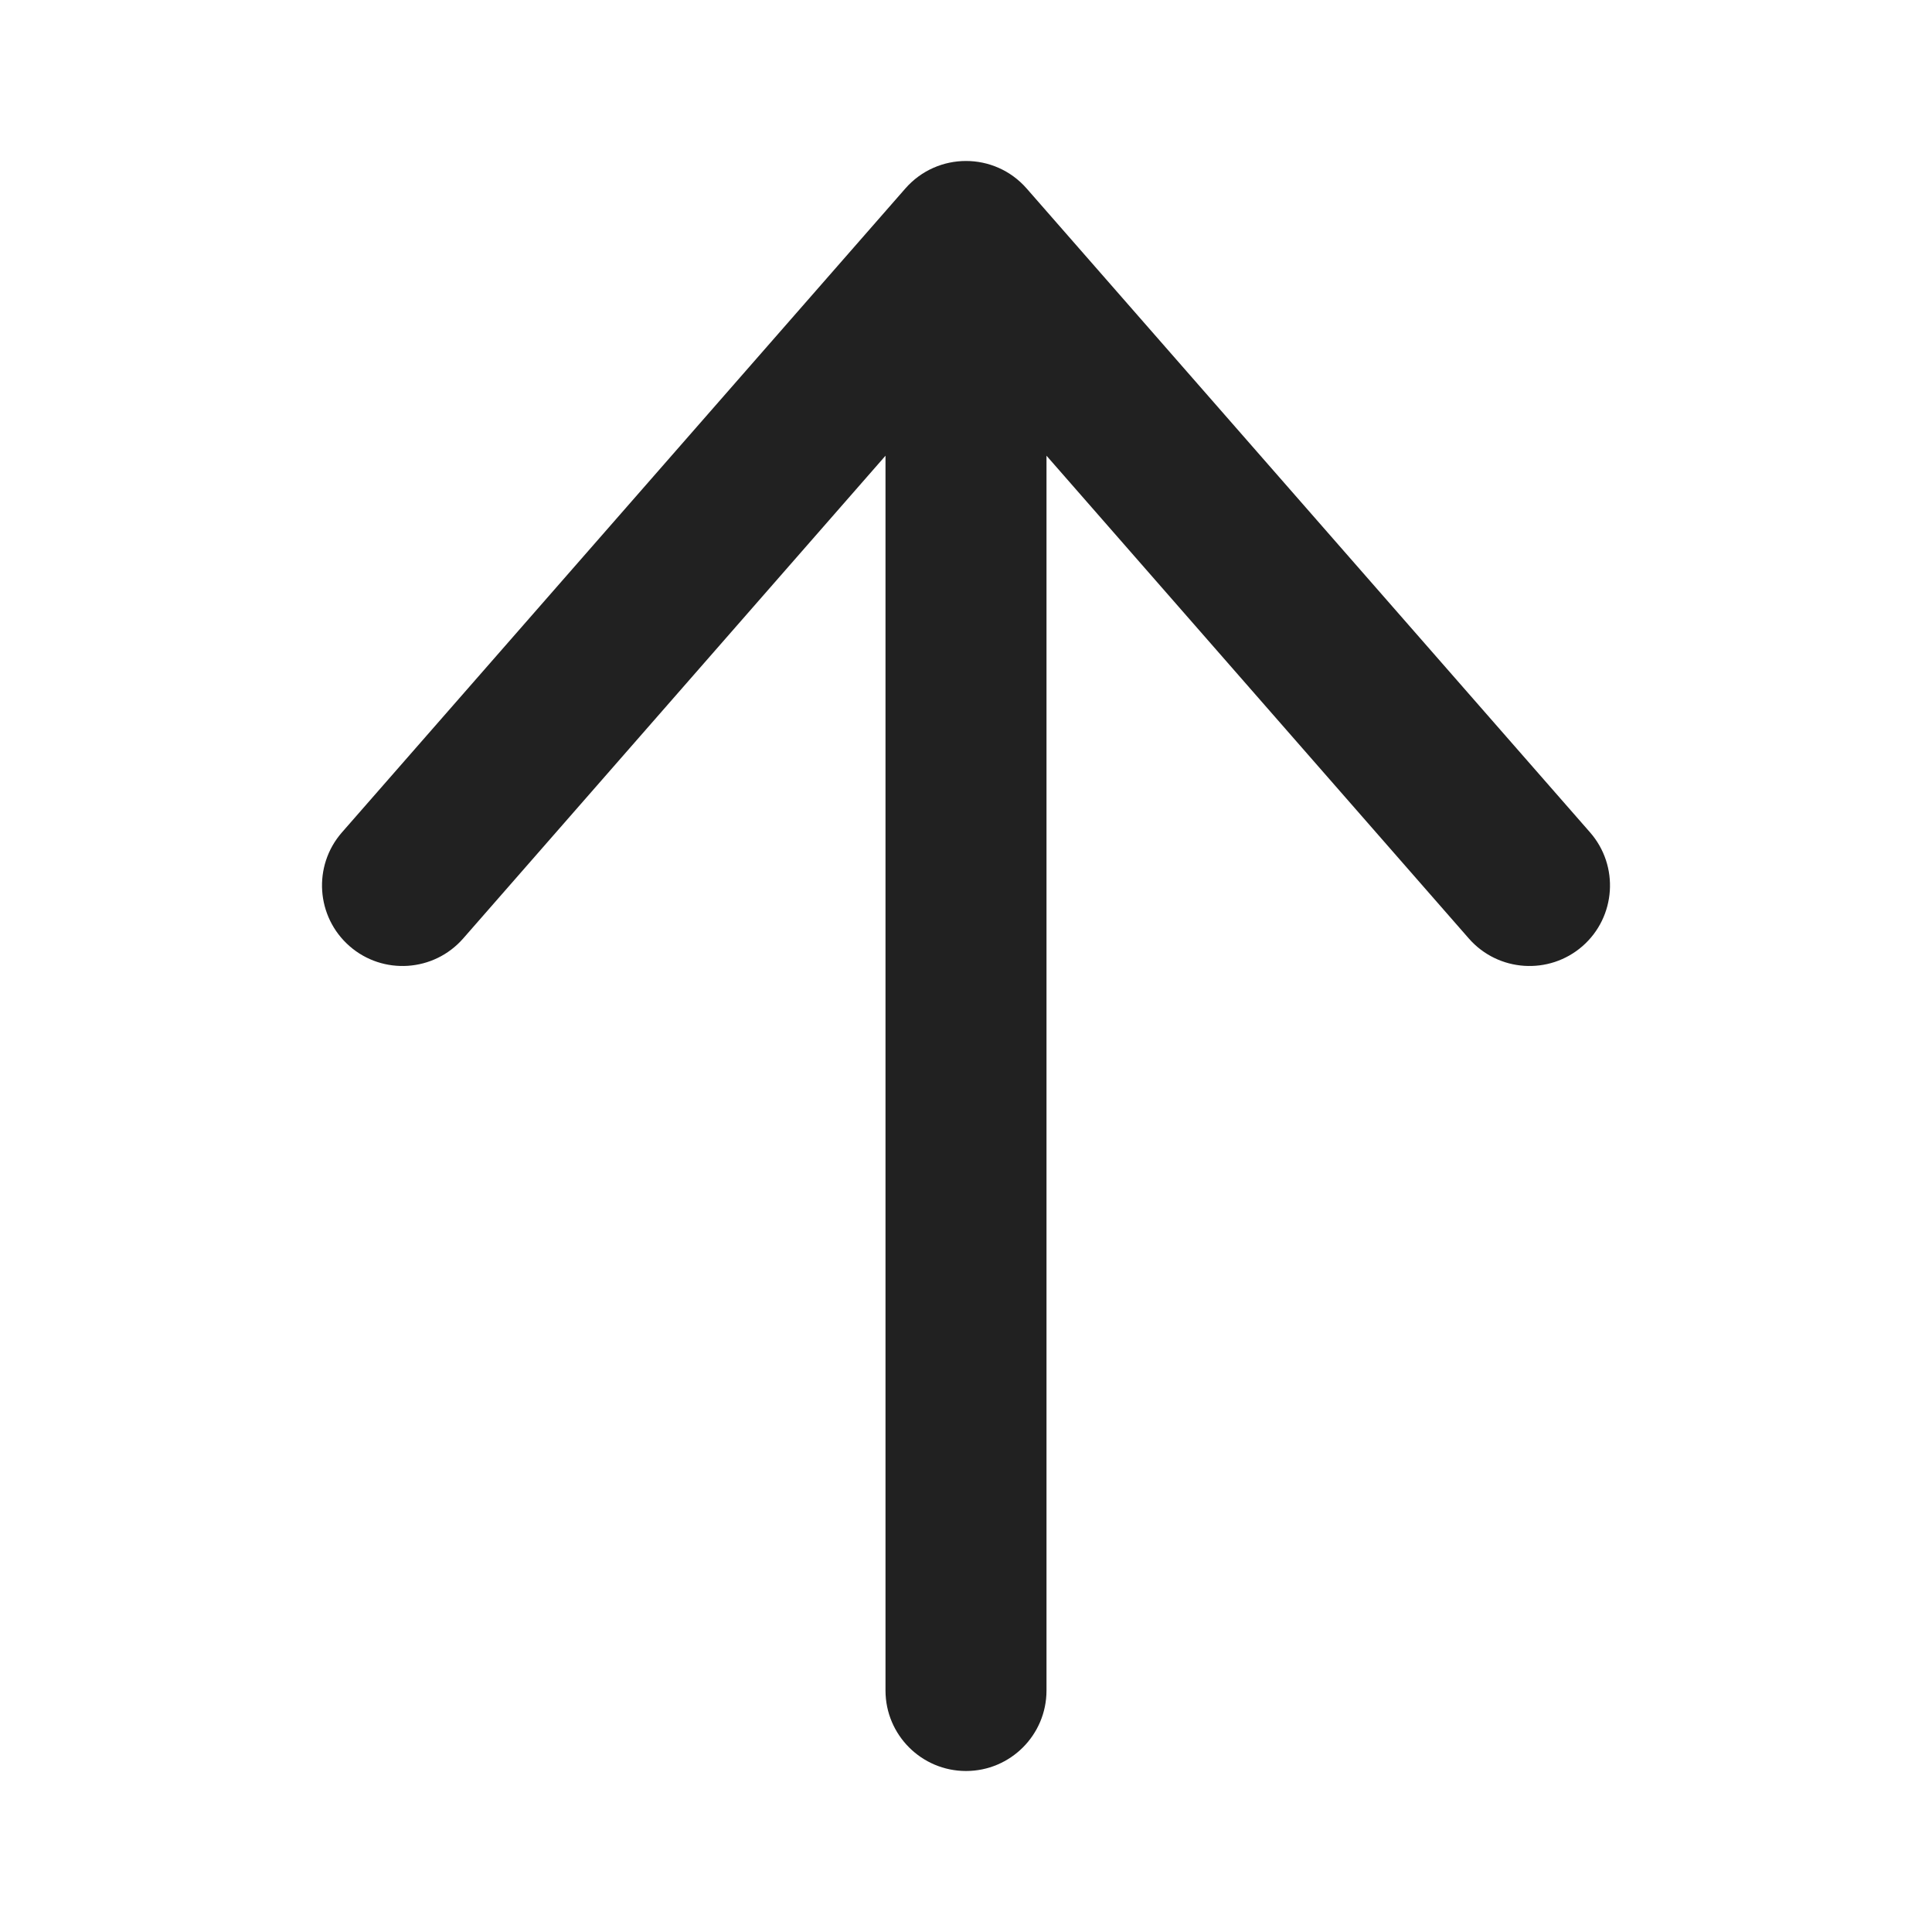
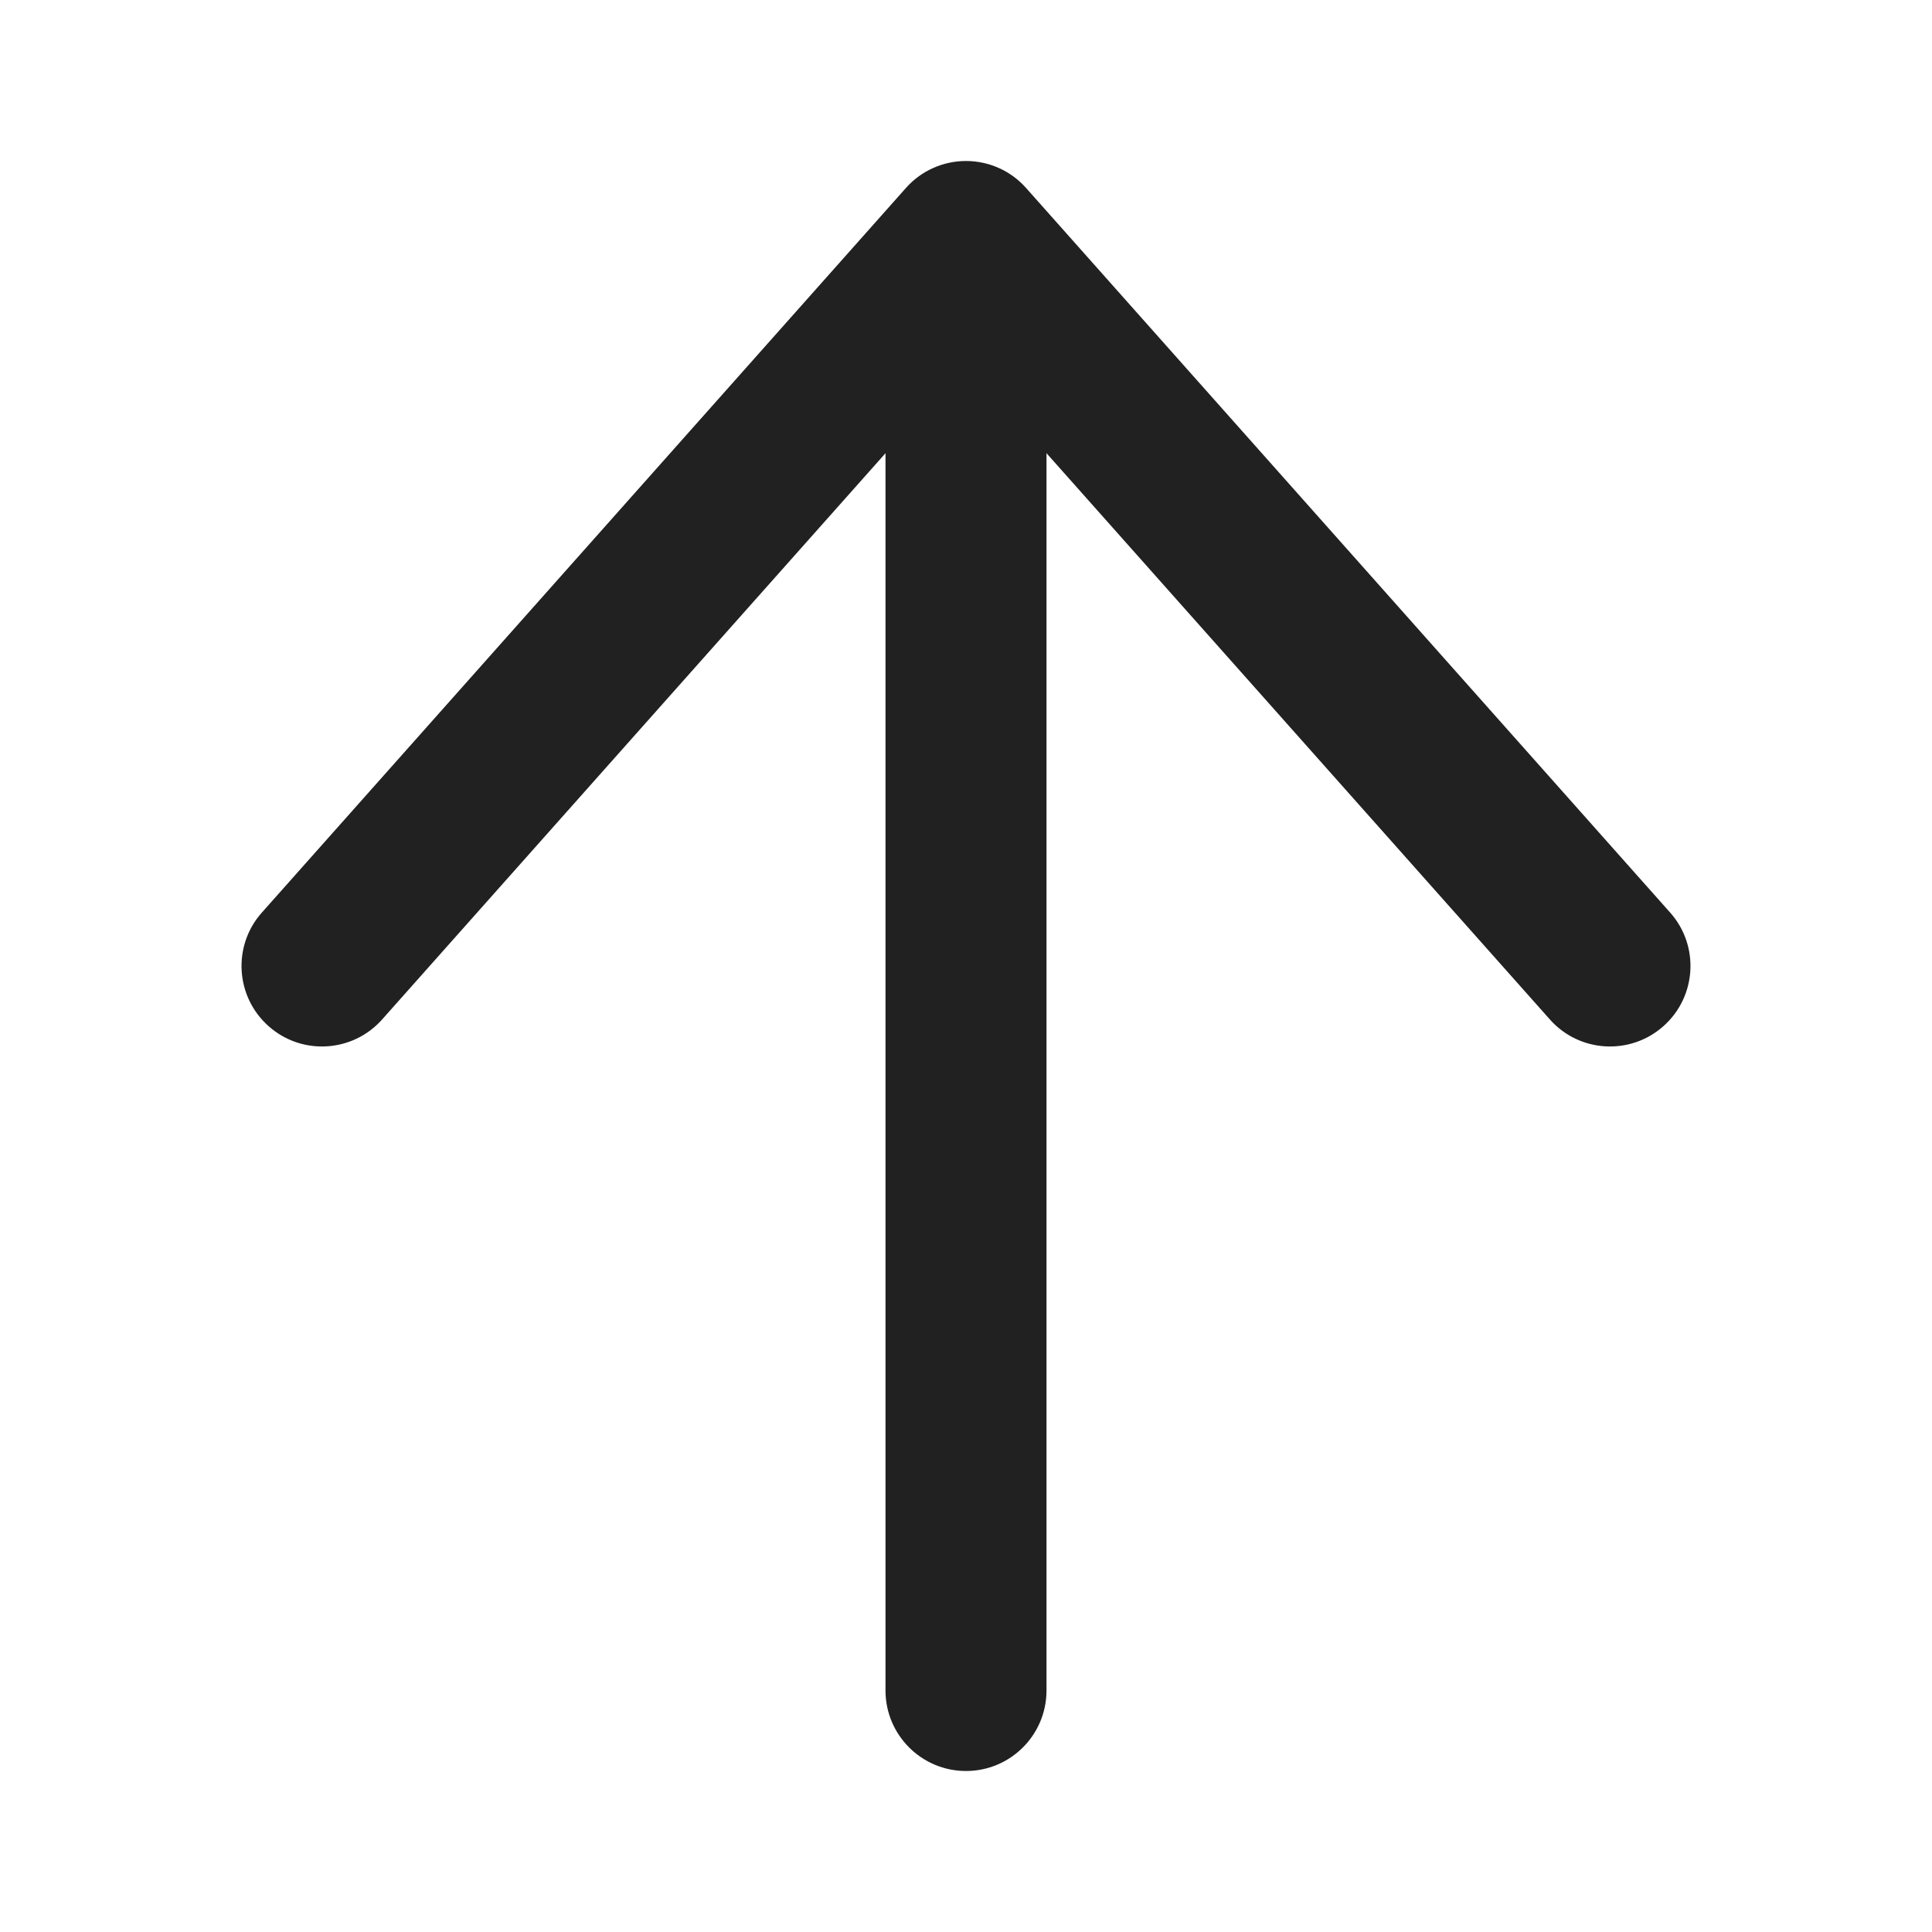
<svg xmlns="http://www.w3.org/2000/svg" width="24" height="24" viewBox="0 0 24 24" fill="none">
-   <path d="M4.342 11.753C4.757 12.116 5.389 12.074 5.753 11.659L11 5.661L11 21C11 21.552 11.448 22 12 22C12.552 22 13 21.552 13 21V5.661L18.247 11.659C18.611 12.074 19.243 12.116 19.659 11.753C20.074 11.389 20.116 10.757 19.753 10.341L12.753 2.341C12.354 1.886 11.646 1.886 11.247 2.341L4.247 10.341C3.884 10.757 3.926 11.389 4.342 11.753Z" fill="#212121" />
+   <path fill-rule="evenodd" clip-rule="evenodd" d="M3.336 12.747C2.923 12.38 2.886 11.748 3.253 11.336L11.253 2.336C11.442 2.122 11.714 2 12 2C12.286 2 12.558 2.122 12.747 2.336L20.747 11.336C21.114 11.748 21.077 12.38 20.664 12.747C20.252 13.114 19.619 13.077 19.253 12.664L12 4.505L4.747 12.664C4.38 13.077 3.748 13.114 3.336 12.747Z" fill="#212121" />
+   <path fill-rule="evenodd" clip-rule="evenodd" d="M12 22C11.448 22 11 21.552 11 21V4C11 3.448 11.448 3 12 3C12.552 3 13 3.448 13 4V21C13 21.552 12.552 22 12 22Z" fill="#212121" />
</svg>
